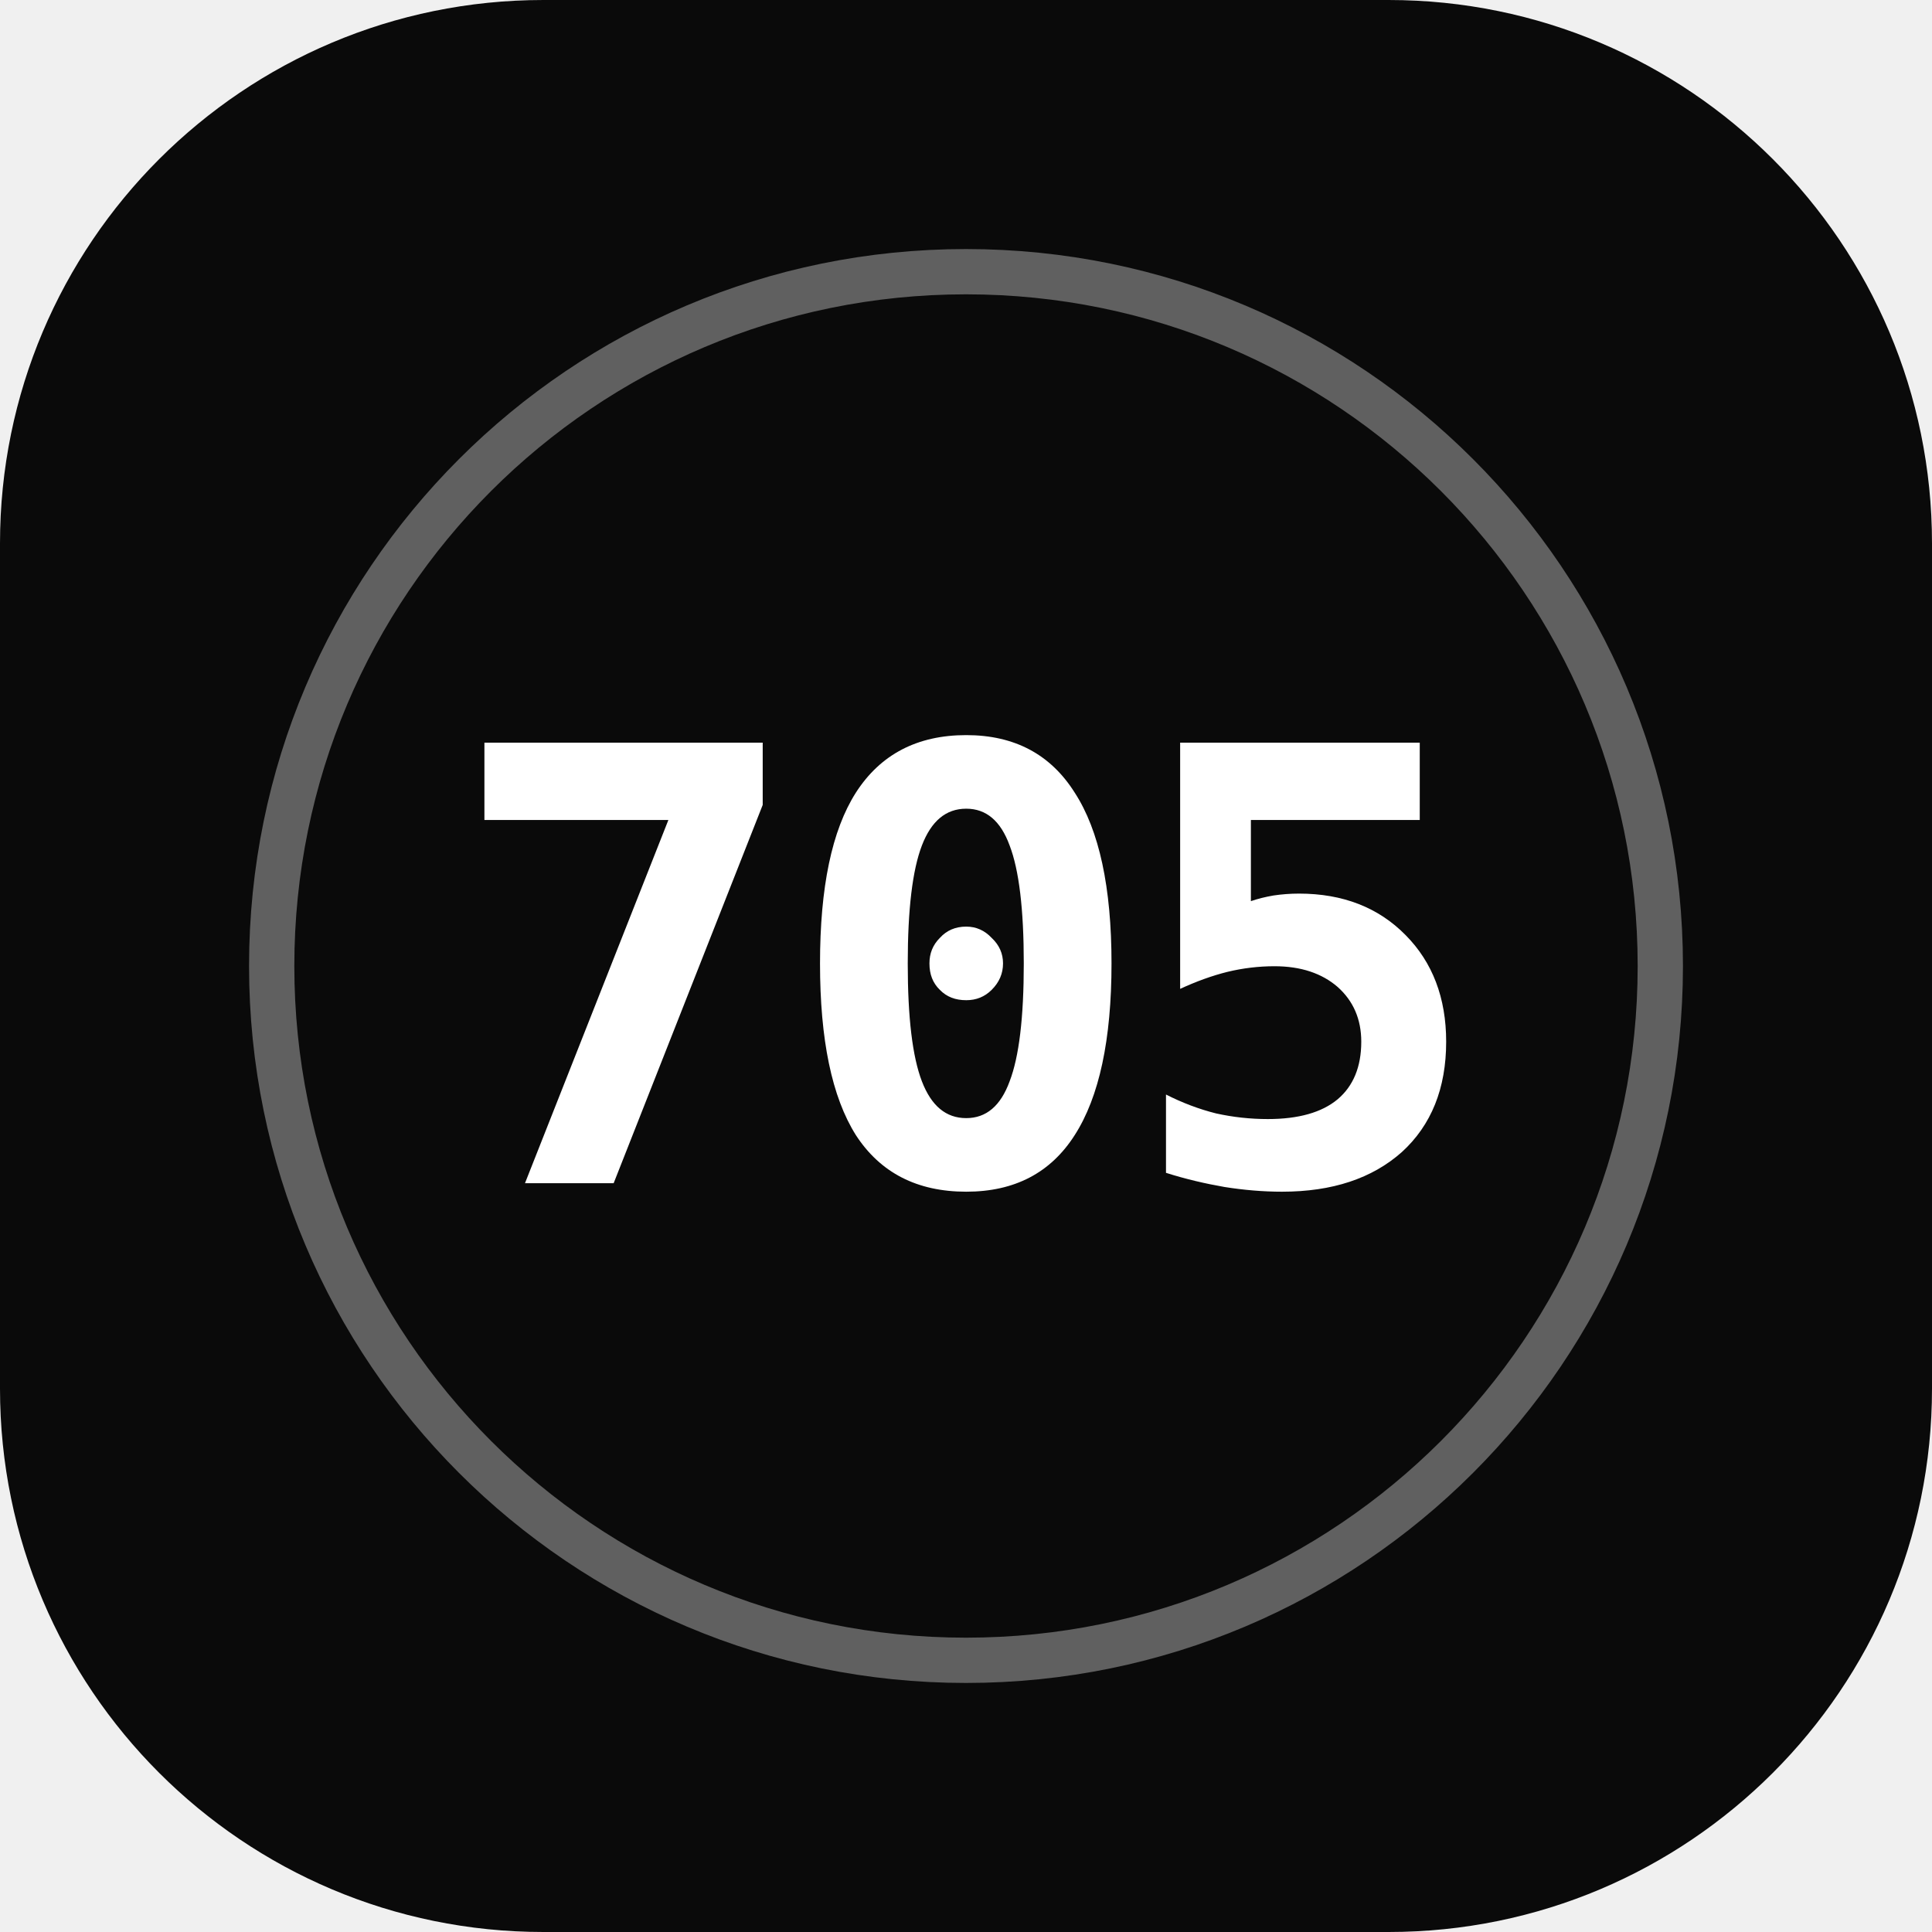
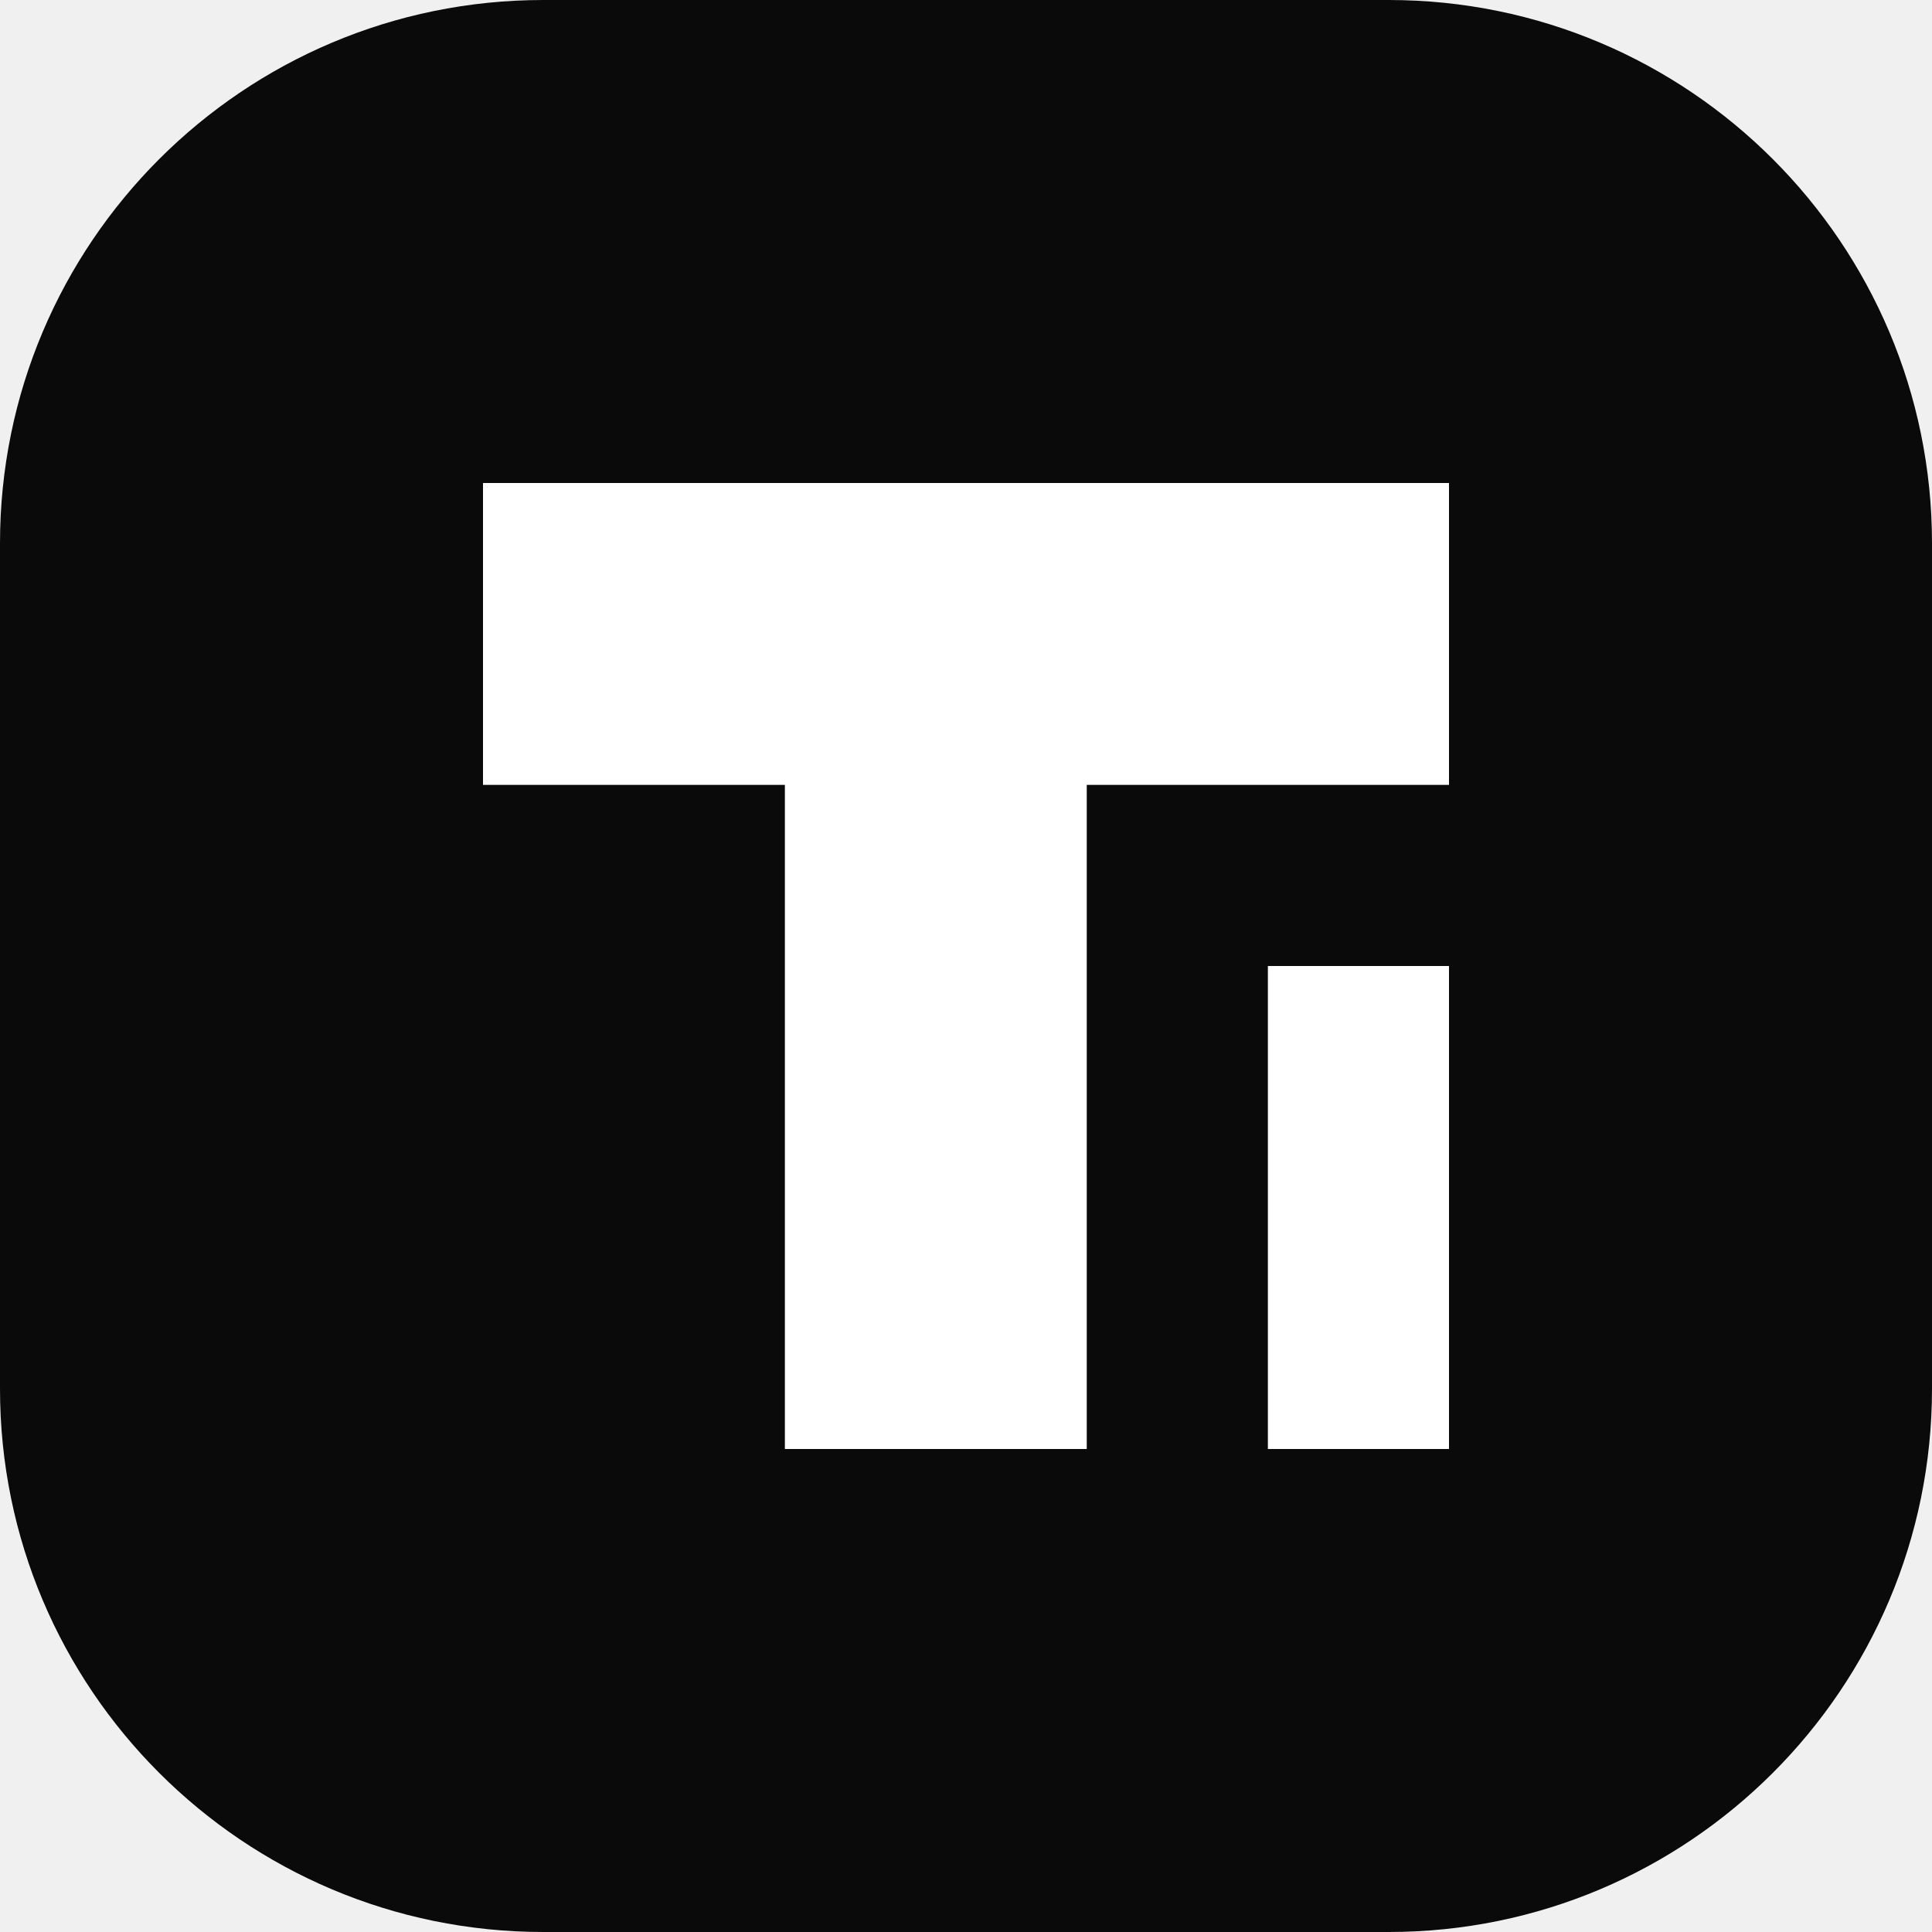
<svg xmlns="http://www.w3.org/2000/svg" viewBox="0 0 32 32">
  <style>
    .tile { fill: #0a0a0a; }
-     .ring { stroke: #ffffff; stroke-opacity: 0.35; }
    .mark { fill: #ffffff; }
    @media (prefers-color-scheme: dark) {
      .tile { fill: #fafafa; }
-       .ring { stroke: #0a0a0a; }
      .mark { fill: #0a0a0a; }
    }
  </style>
  <rect class="tile" width="32" height="32" rx="9" />
-   <circle class="ring" cx="16" cy="16" r="11.5" fill="none" stroke-width="0.75" />
-   <text class="mark" x="16" y="19.6" text-anchor="middle" font-family="ui-monospace, SFMono-Regular, Menlo, Consolas, monospace" font-size="10" font-weight="600" letter-spacing="-0.4">705</text>
+   <path class="mark" d="M8 8h16v5h-6v11h-5V13H8zM21 16h3v8h-3z" />
</svg>
